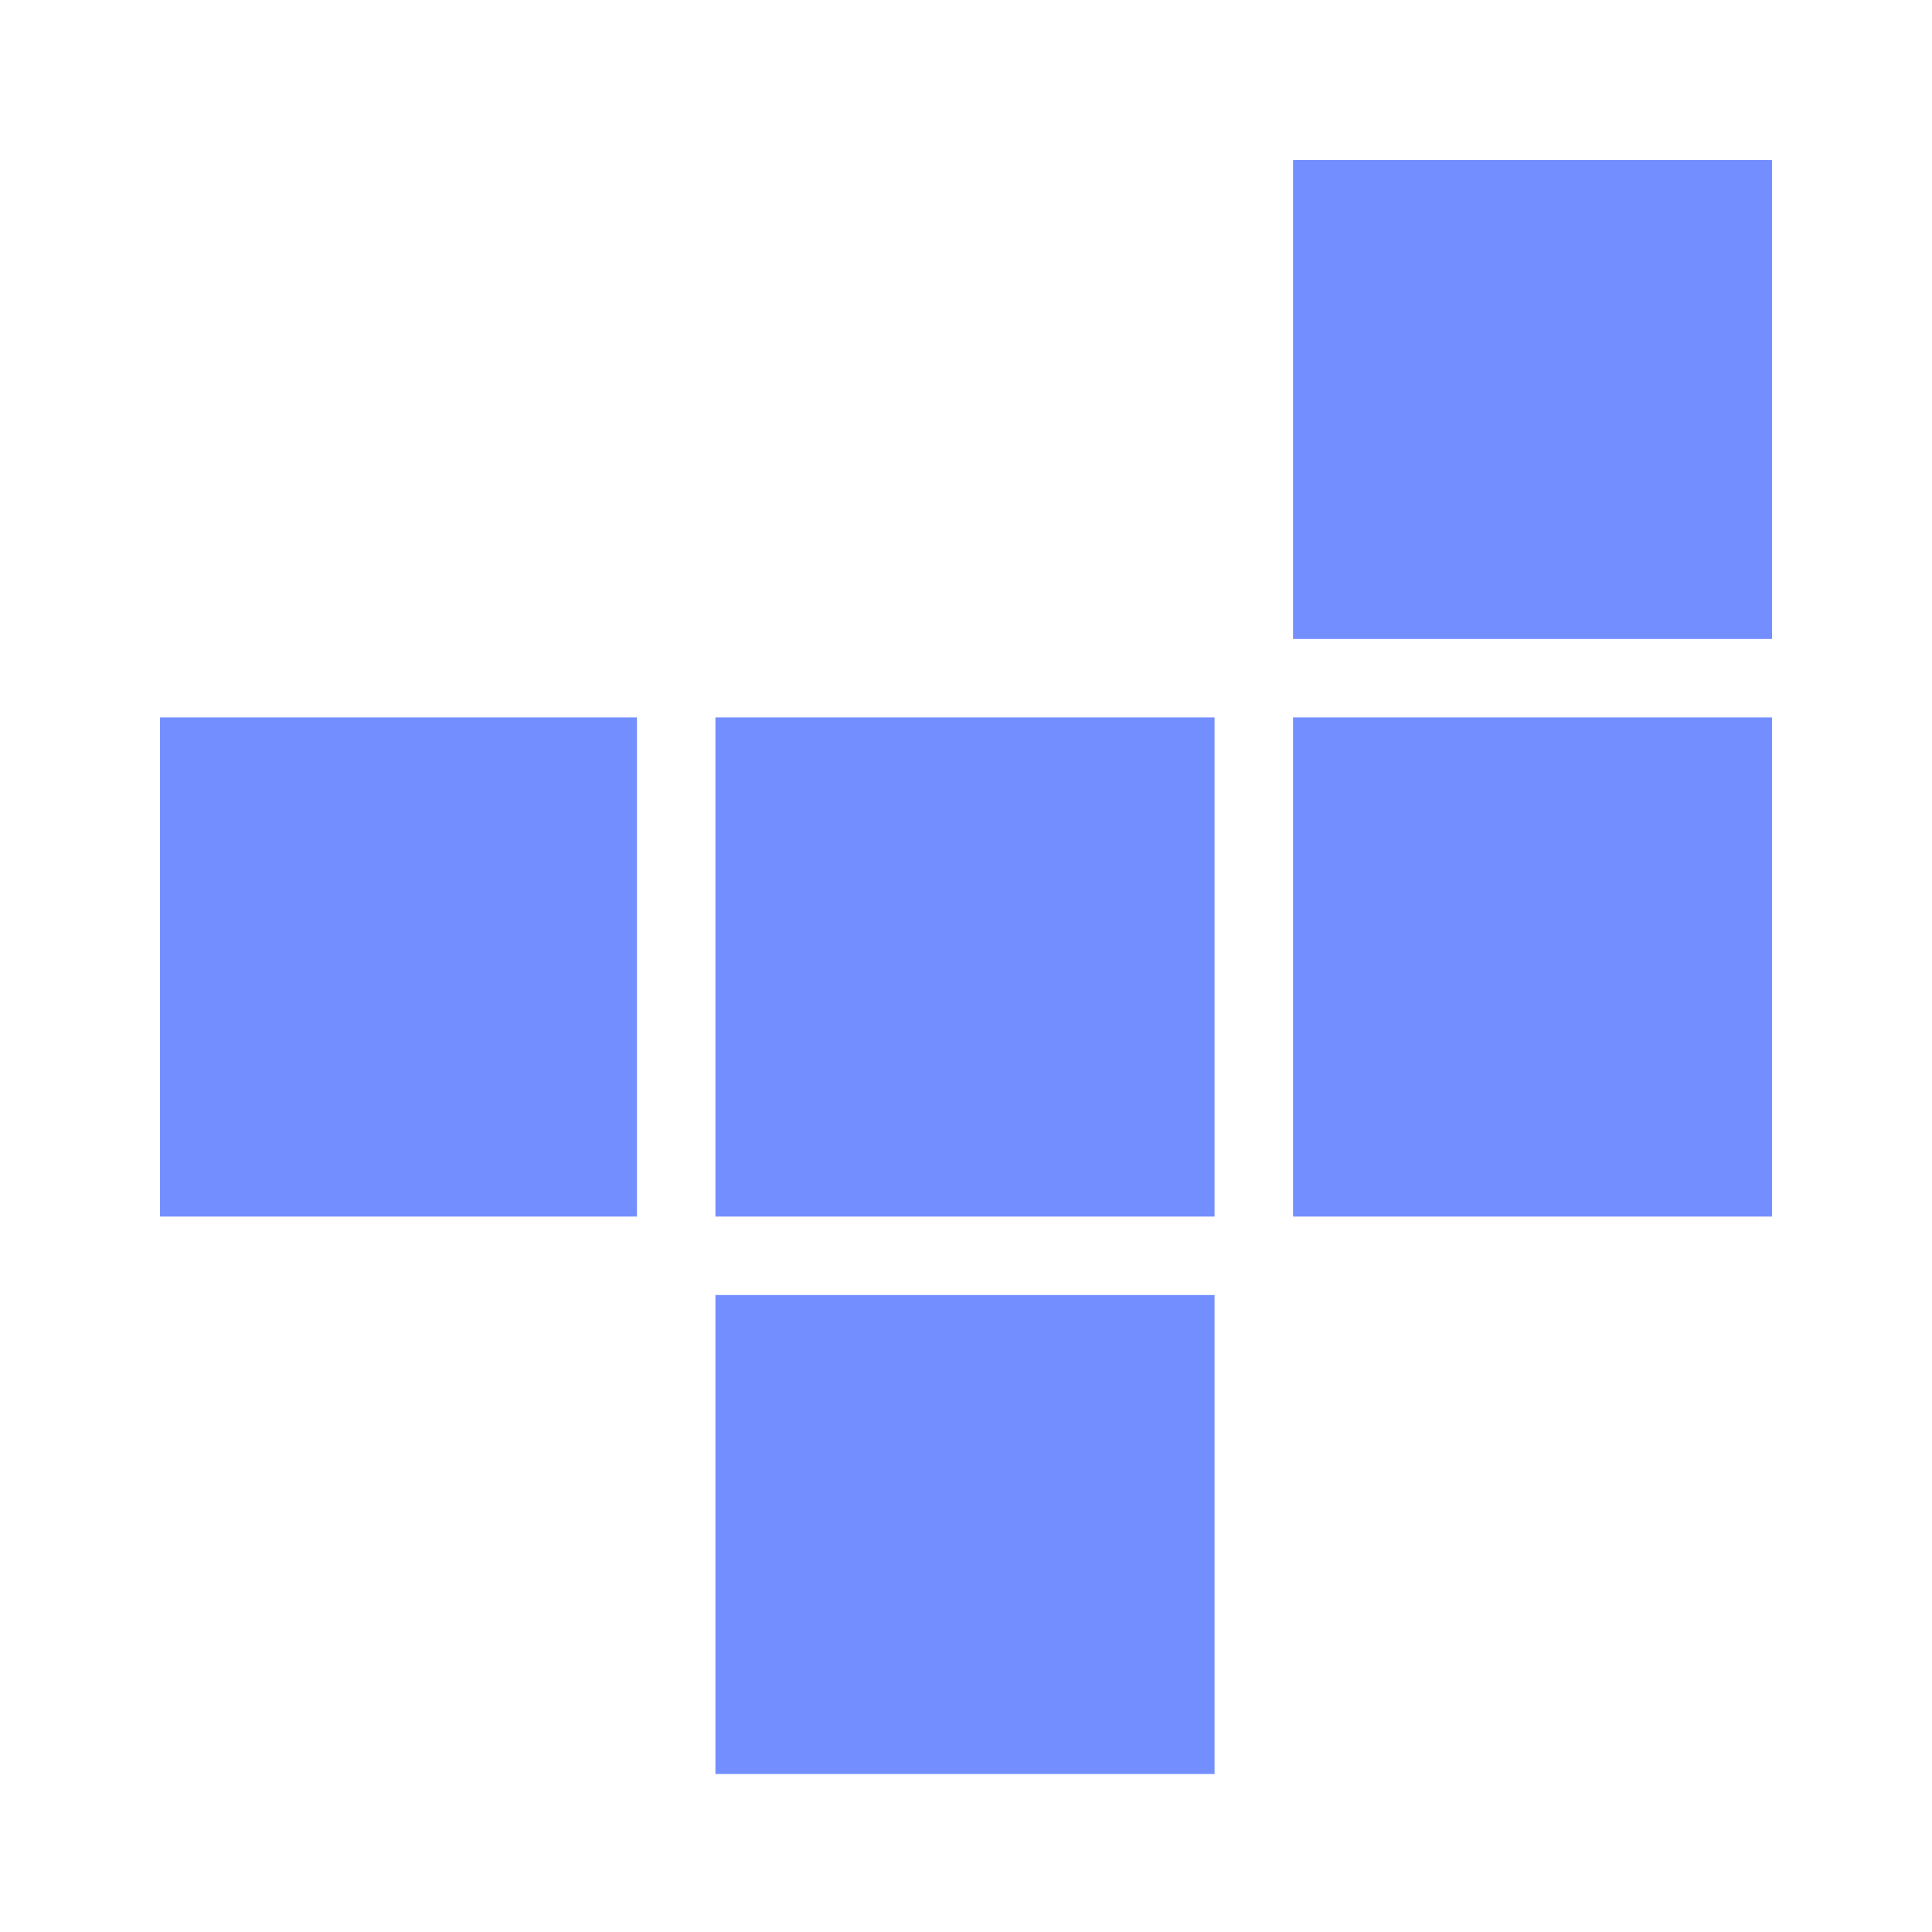
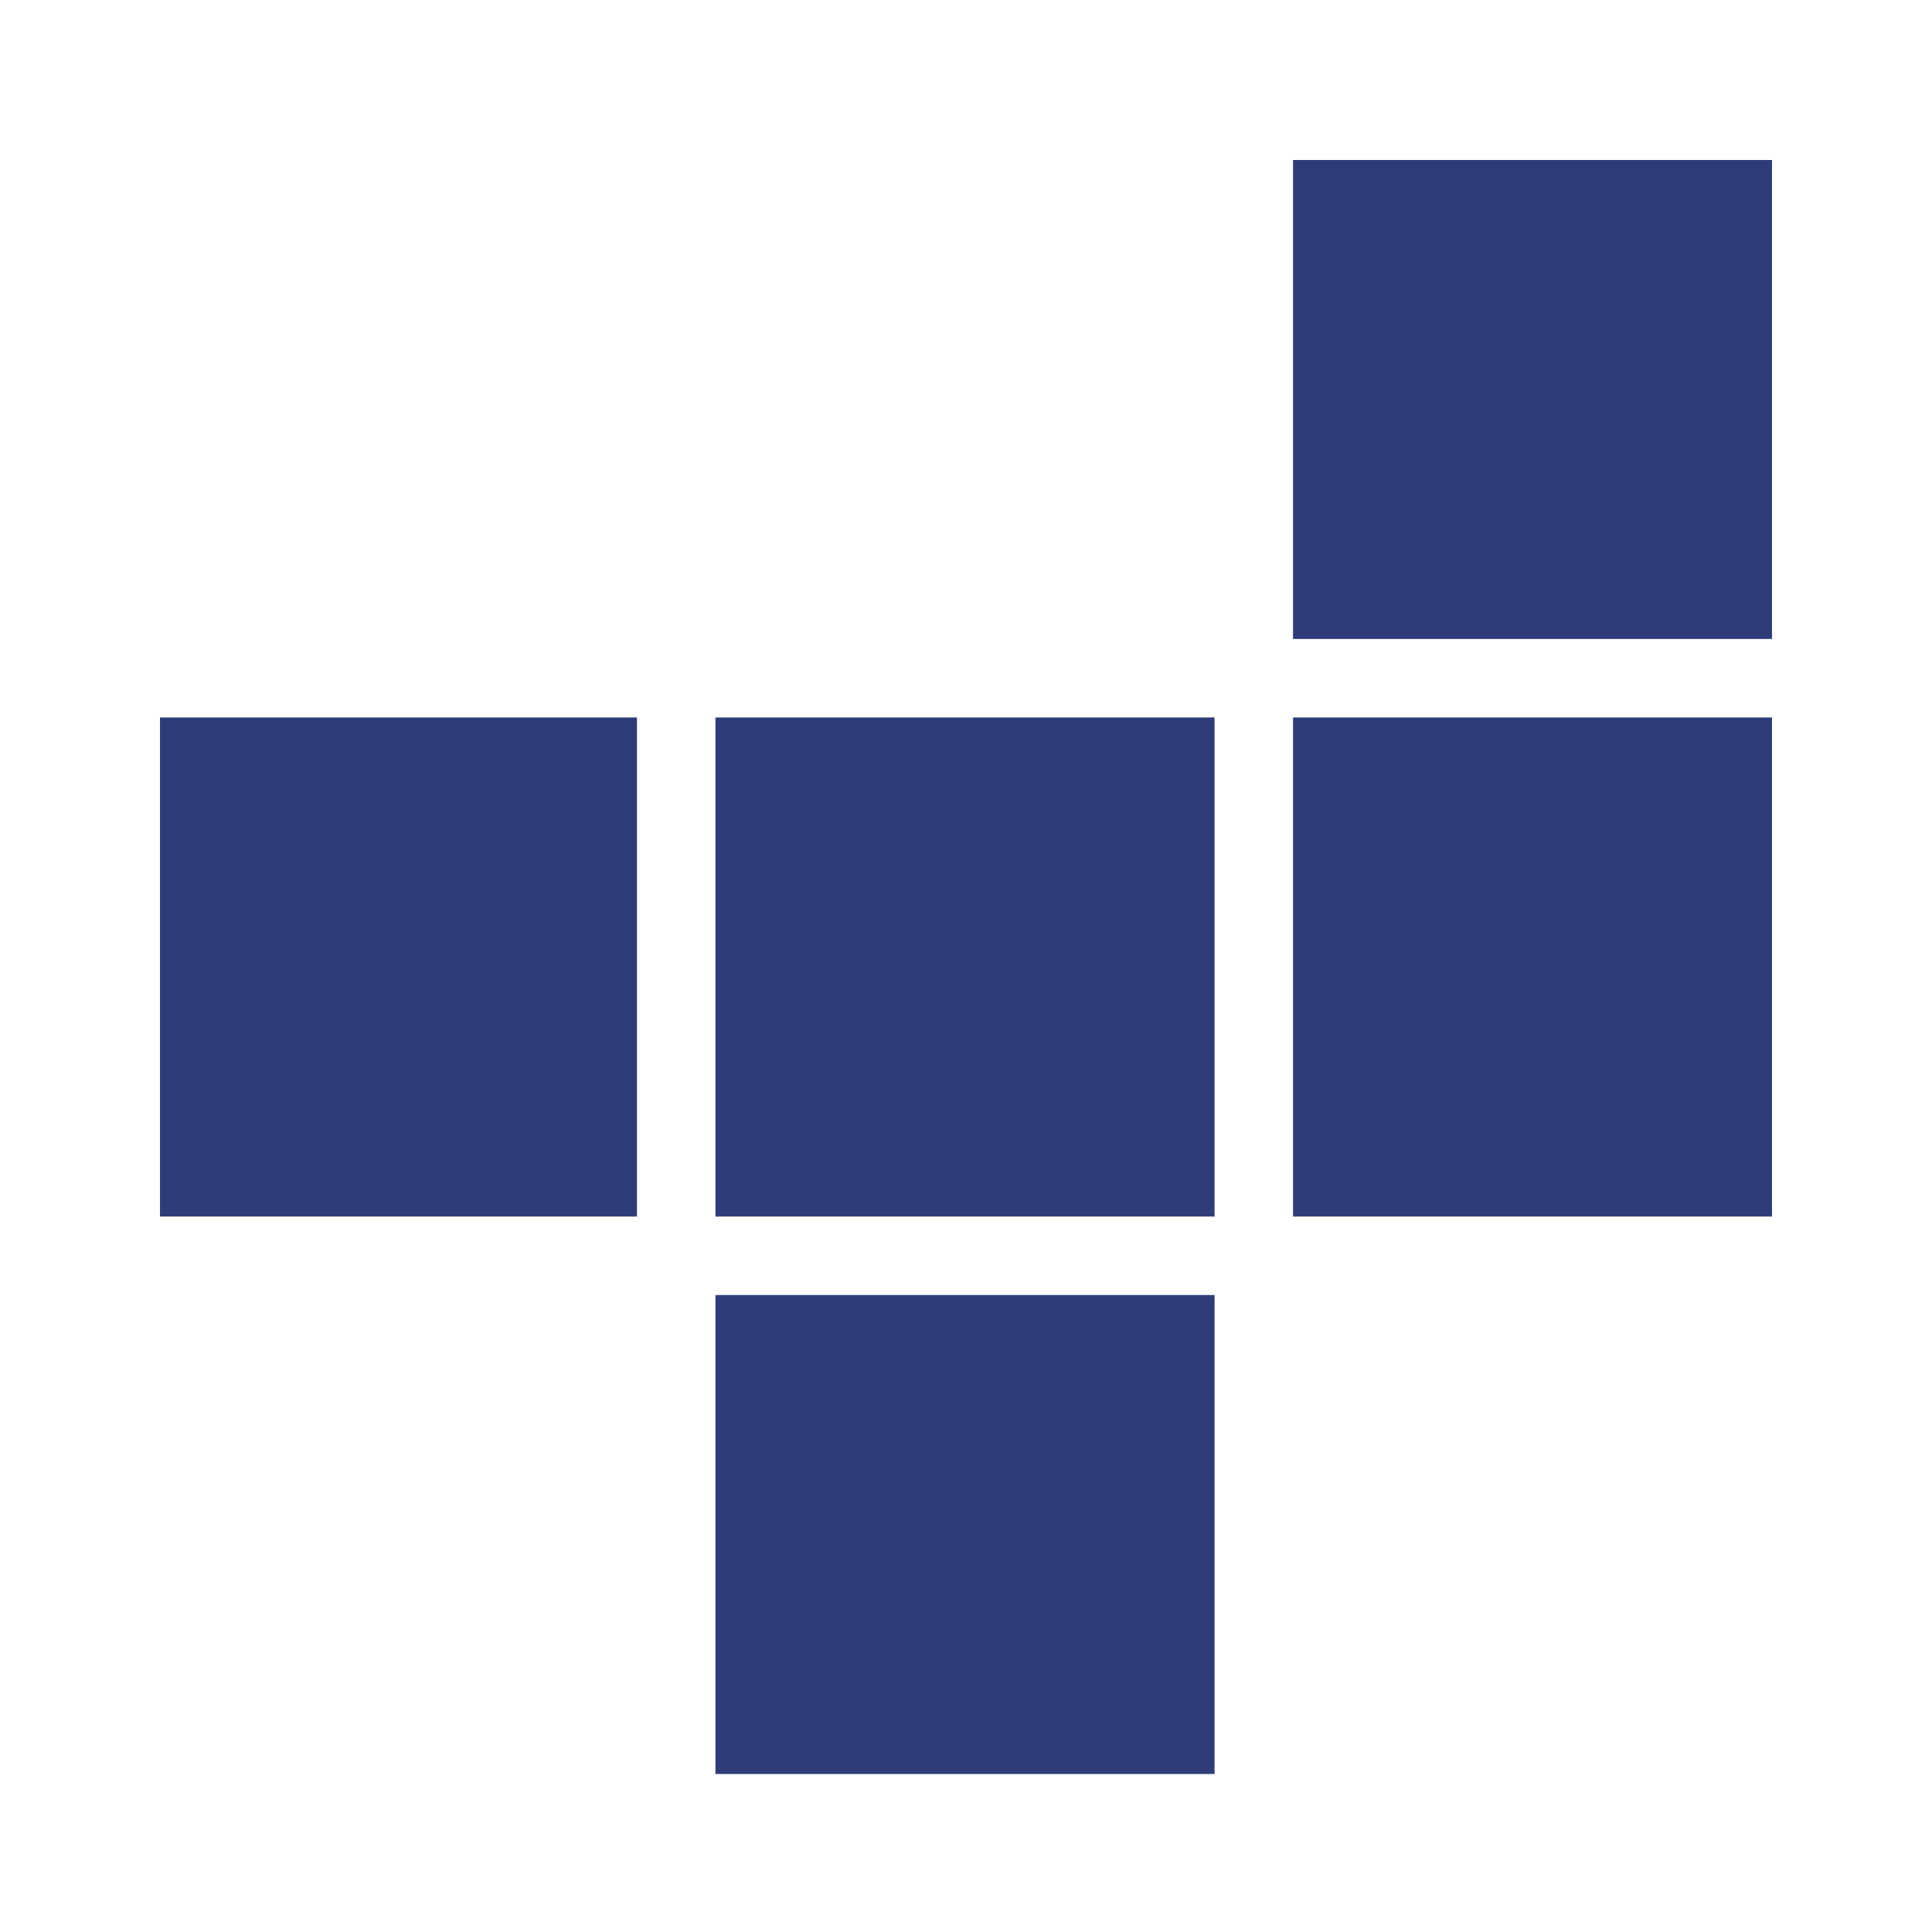
- <svg xmlns="http://www.w3.org/2000/svg" fill="#738FFF" stroke="#738FFF" height="48" viewBox="0 -960 960 960" width="48">
+ <svg xmlns="http://www.w3.org/2000/svg" fill="#2E3D78" stroke="#2E3D78" height="48" viewBox="0 -960 960 960" width="48">
  <path d="M356-79v-237h247v237H356ZM80-356v-247h236v247H80Zm276 0v-247h247v247H356Zm287 0v-247h237v247H643Zm0-287v-237h237v237H643Z" />
</svg>
